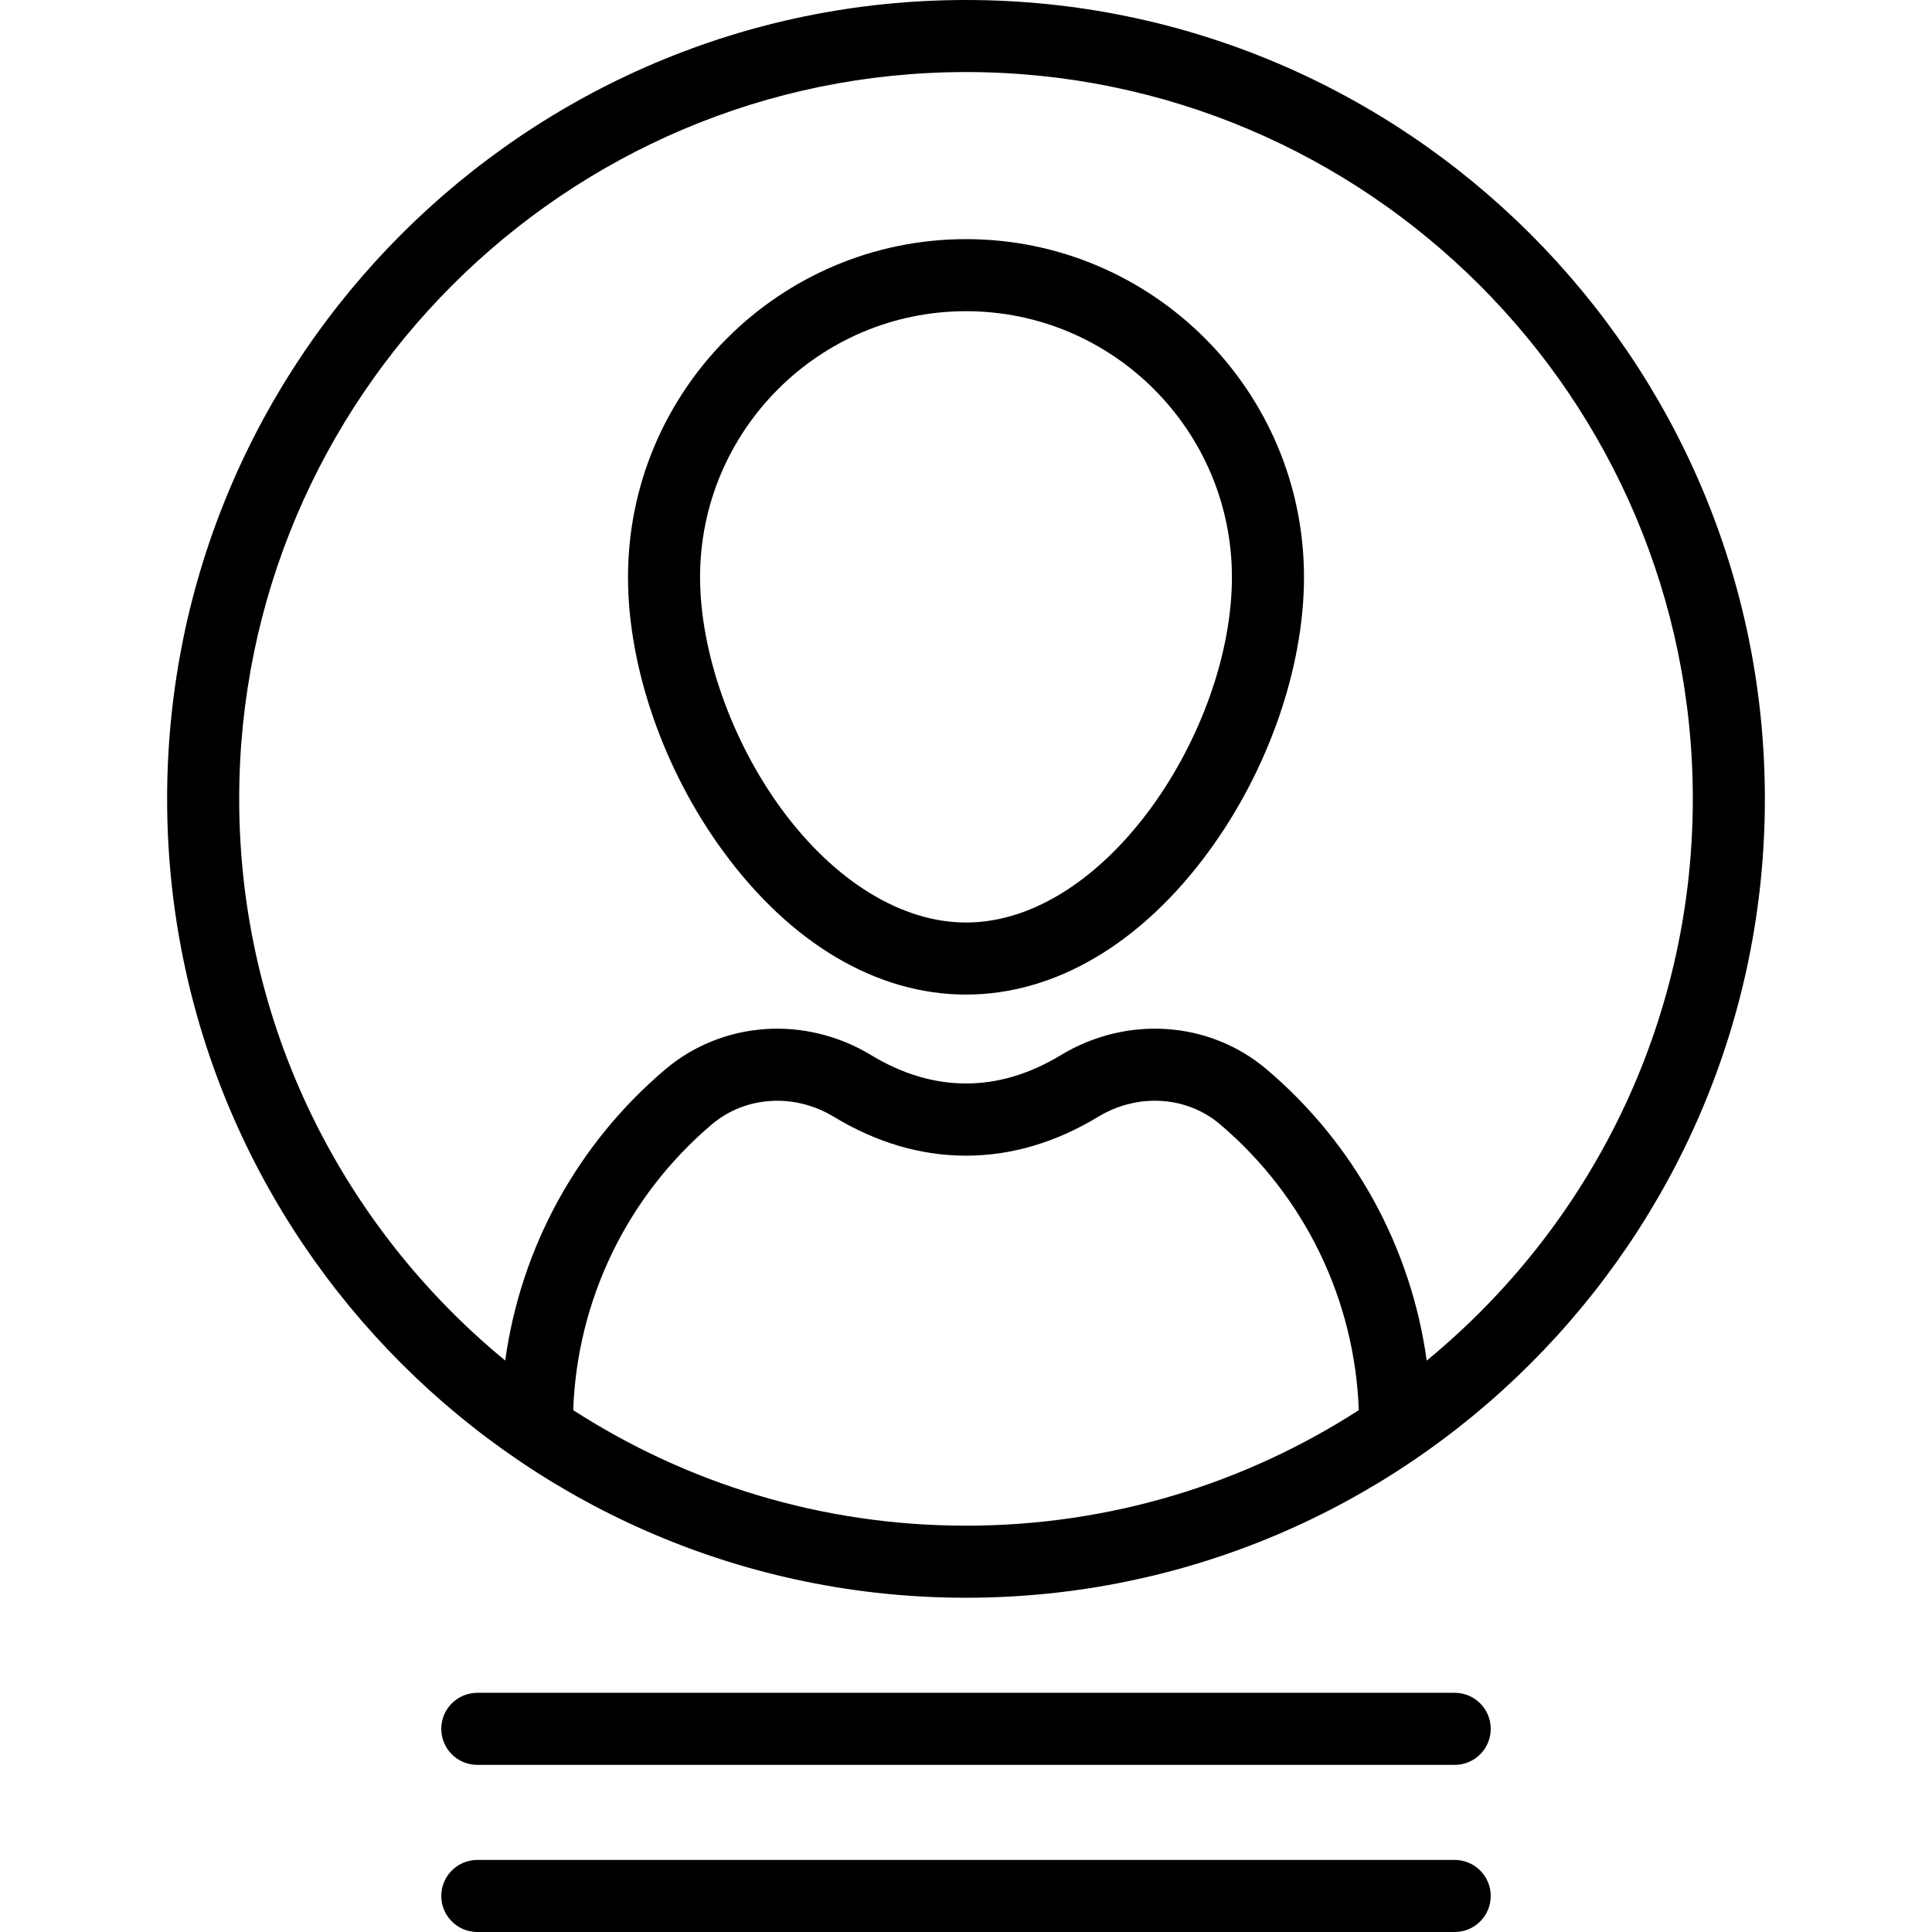
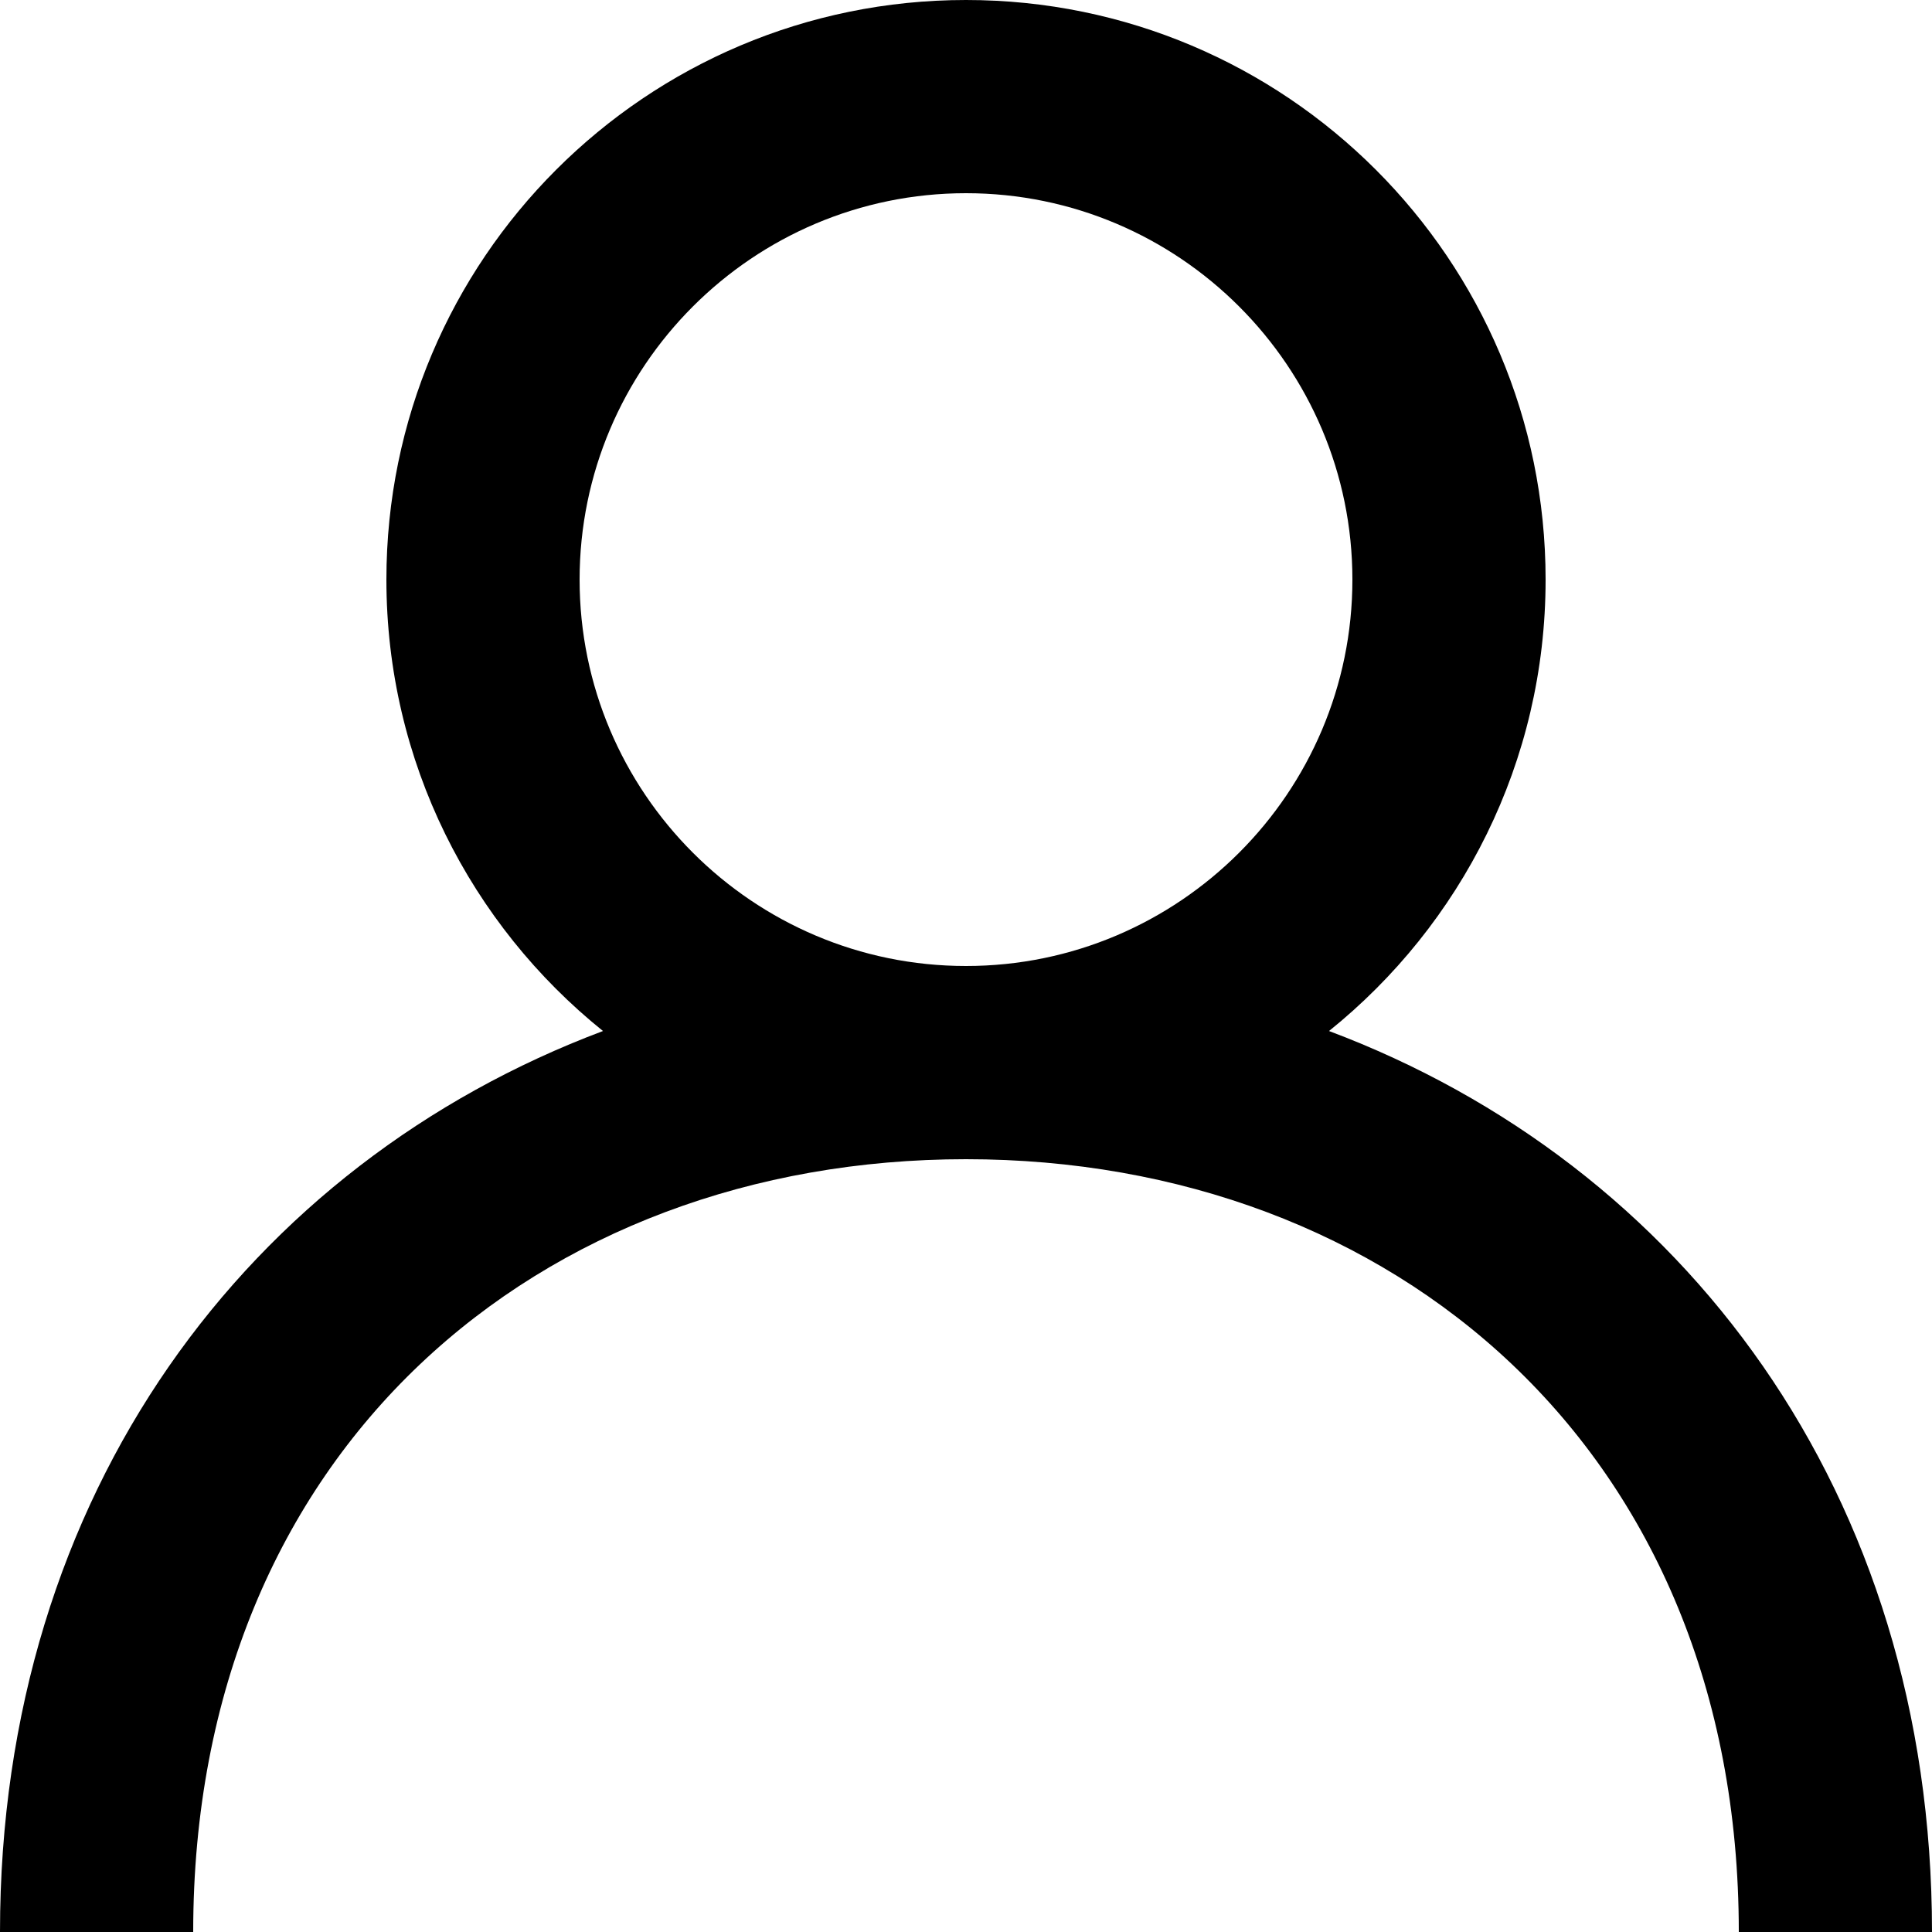
- <svg xmlns="http://www.w3.org/2000/svg" fill="#000000" height="800px" width="800px" version="1.1" id="Layer_1" viewBox="0 0 402.161 402.161" xml:space="preserve">
-   <g>
-     <g>
-       <g>
-         <path d="M201.08,49.778c-38.794,0-70.355,31.561-70.355,70.355c0,18.828,7.425,40.193,19.862,57.151     c14.067,19.181,32,29.745,50.493,29.745c18.494,0,36.426-10.563,50.494-29.745c12.437-16.958,19.862-38.323,19.862-57.151     C271.436,81.339,239.874,49.778,201.08,49.778z M201.08,192.029c-13.396,0-27.391-8.607-38.397-23.616     c-10.46-14.262-16.958-32.762-16.958-48.28c0-30.523,24.832-55.355,55.355-55.355s55.355,24.832,55.355,55.355     C256.436,151.824,230.372,192.029,201.08,192.029z" />
-         <path d="M201.08,0C109.387,0,34.788,74.598,34.788,166.292c0,91.693,74.598,166.292,166.292,166.292     s166.292-74.598,166.292-166.292C367.372,74.598,292.773,0,201.08,0z M201.08,317.584c-30.099-0.001-58.171-8.839-81.763-24.052     c0.82-22.969,11.218-44.503,28.824-59.454c6.996-5.941,17.212-6.59,25.422-1.615c8.868,5.374,18.127,8.099,27.52,8.099     c9.391,0,18.647-2.724,27.511-8.095c8.201-4.97,18.39-4.345,25.353,1.555c17.619,14.93,28.076,36.526,28.895,59.512     C259.25,308.746,231.178,317.584,201.08,317.584z M296.981,283.218c-3.239-23.483-15.011-45.111-33.337-60.64     c-11.89-10.074-29.1-11.256-42.824-2.939c-12.974,7.861-26.506,7.86-39.483-0.004c-13.74-8.327-30.981-7.116-42.906,3.01     c-18.31,15.549-30.035,37.115-33.265,60.563c-33.789-27.77-55.378-69.868-55.378-116.915C49.788,82.869,117.658,15,201.08,15     c83.423,0,151.292,67.869,151.292,151.292C352.372,213.345,330.778,255.448,296.981,283.218z" />
-         <path d="M302.806,352.372H99.354c-4.142,0-7.5,3.358-7.5,7.5c0,4.142,3.358,7.5,7.5,7.5h203.452c4.142,0,7.5-3.358,7.5-7.5     C310.307,355.73,306.948,352.372,302.806,352.372z" />
-         <path d="M302.806,387.161H99.354c-4.142,0-7.5,3.358-7.5,7.5c0,4.142,3.358,7.5,7.5,7.5h203.452c4.142,0,7.5-3.358,7.5-7.5     C310.307,390.519,306.948,387.161,302.806,387.161z" />
+ <svg xmlns="http://www.w3.org/2000/svg" width="800px" height="800px" viewBox="0 0 20 20" version="1.1">
+   <defs>
+ 
+ </defs>
+   <g id="Page-1" stroke="none" stroke-width="1" fill="none" fill-rule="evenodd">
+     <g id="Dribbble-Light-Preview" transform="translate(-420, -2159)" fill="#000000">
+       <g id="icons" transform="translate(56, 160)">
+         <path d="M374,2009 C371.794,2009 370,2007.206 370,2005 C370,2002.794 371.794,2001 374,2001 C376.206,2001 378,2002.794 378,2005 C378,2007.206 376.206,2009 374,2009 M377.758,2009.673 C379.124,2008.574 380,2006.89 380,2005 C380,2001.686 377.314,1999 374,1999 C370.686,1999 368,2001.686 368,2005 C368,2006.89 368.876,2008.574 370.242,2009.673 C366.583,2011.048 364,2014.445 364,2019 L366,2019 C366,2014 369.589,2011 374,2011 C378.411,2011 382,2014 382,2019 L384,2019 C384,2014.445 381.417,2011.048 377.758,2009.673" id="profile-[#1335]">
+ 
+ </path>
      </g>
    </g>
  </g>
</svg>
